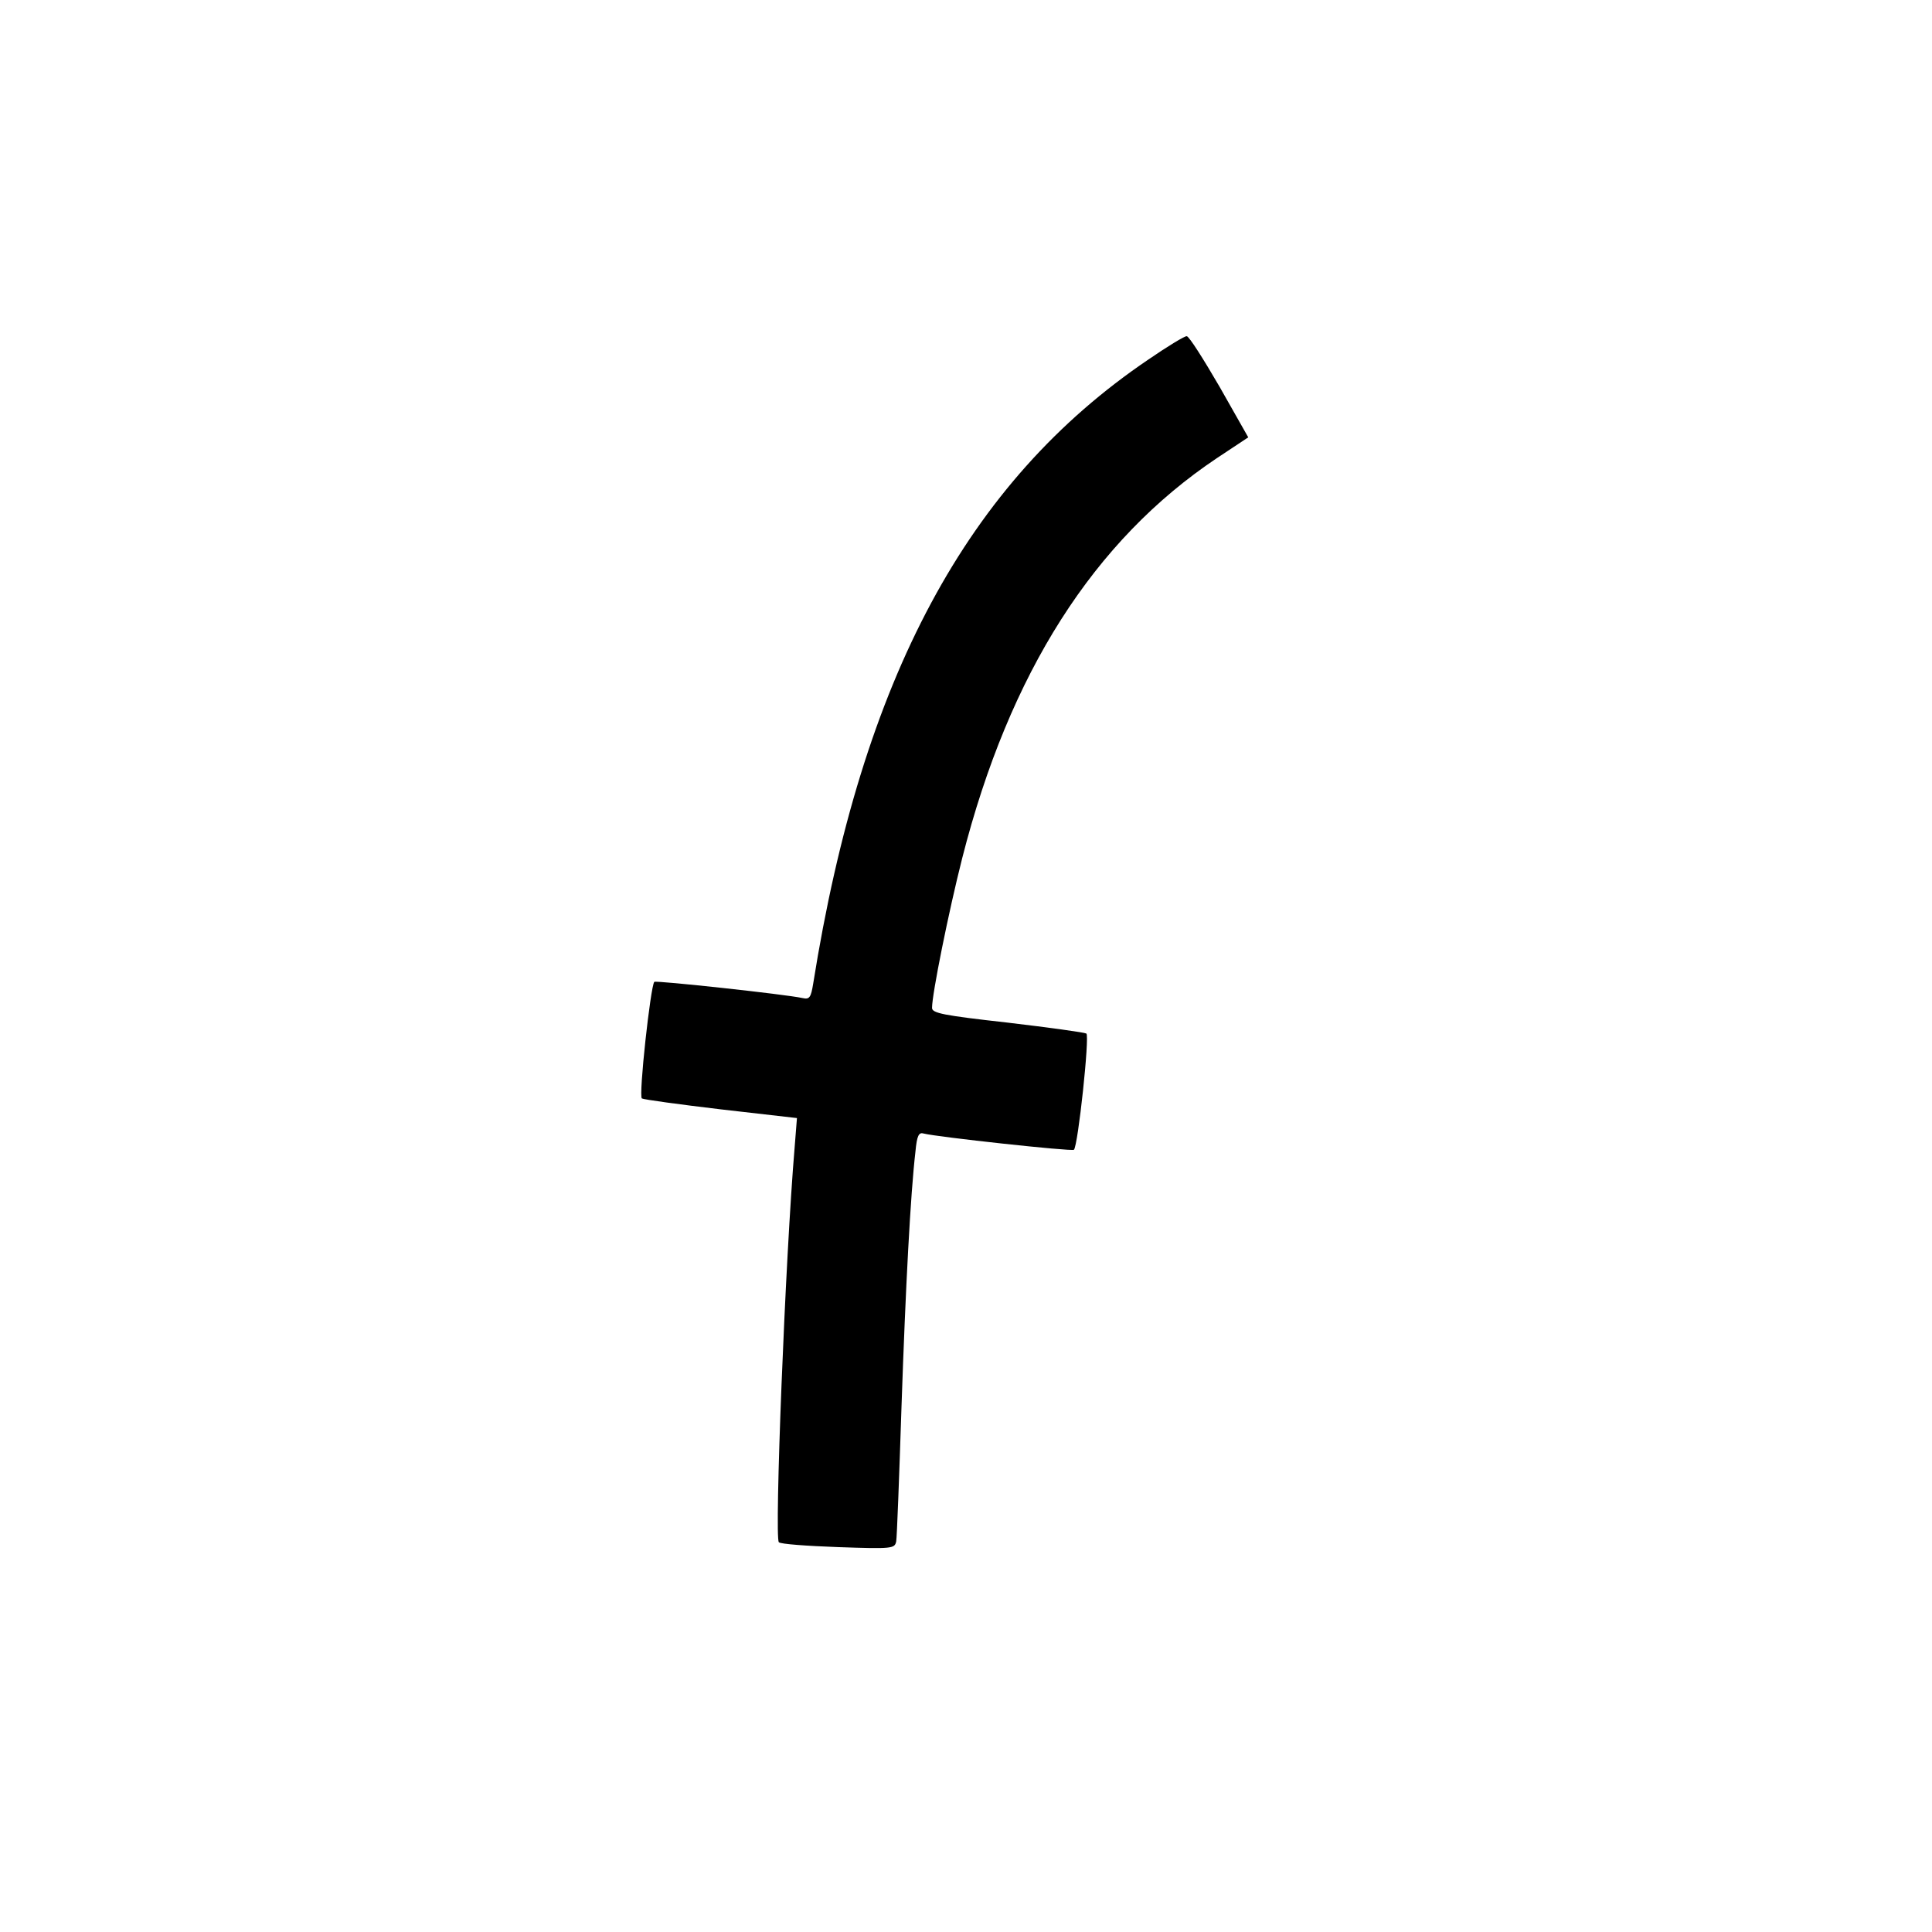
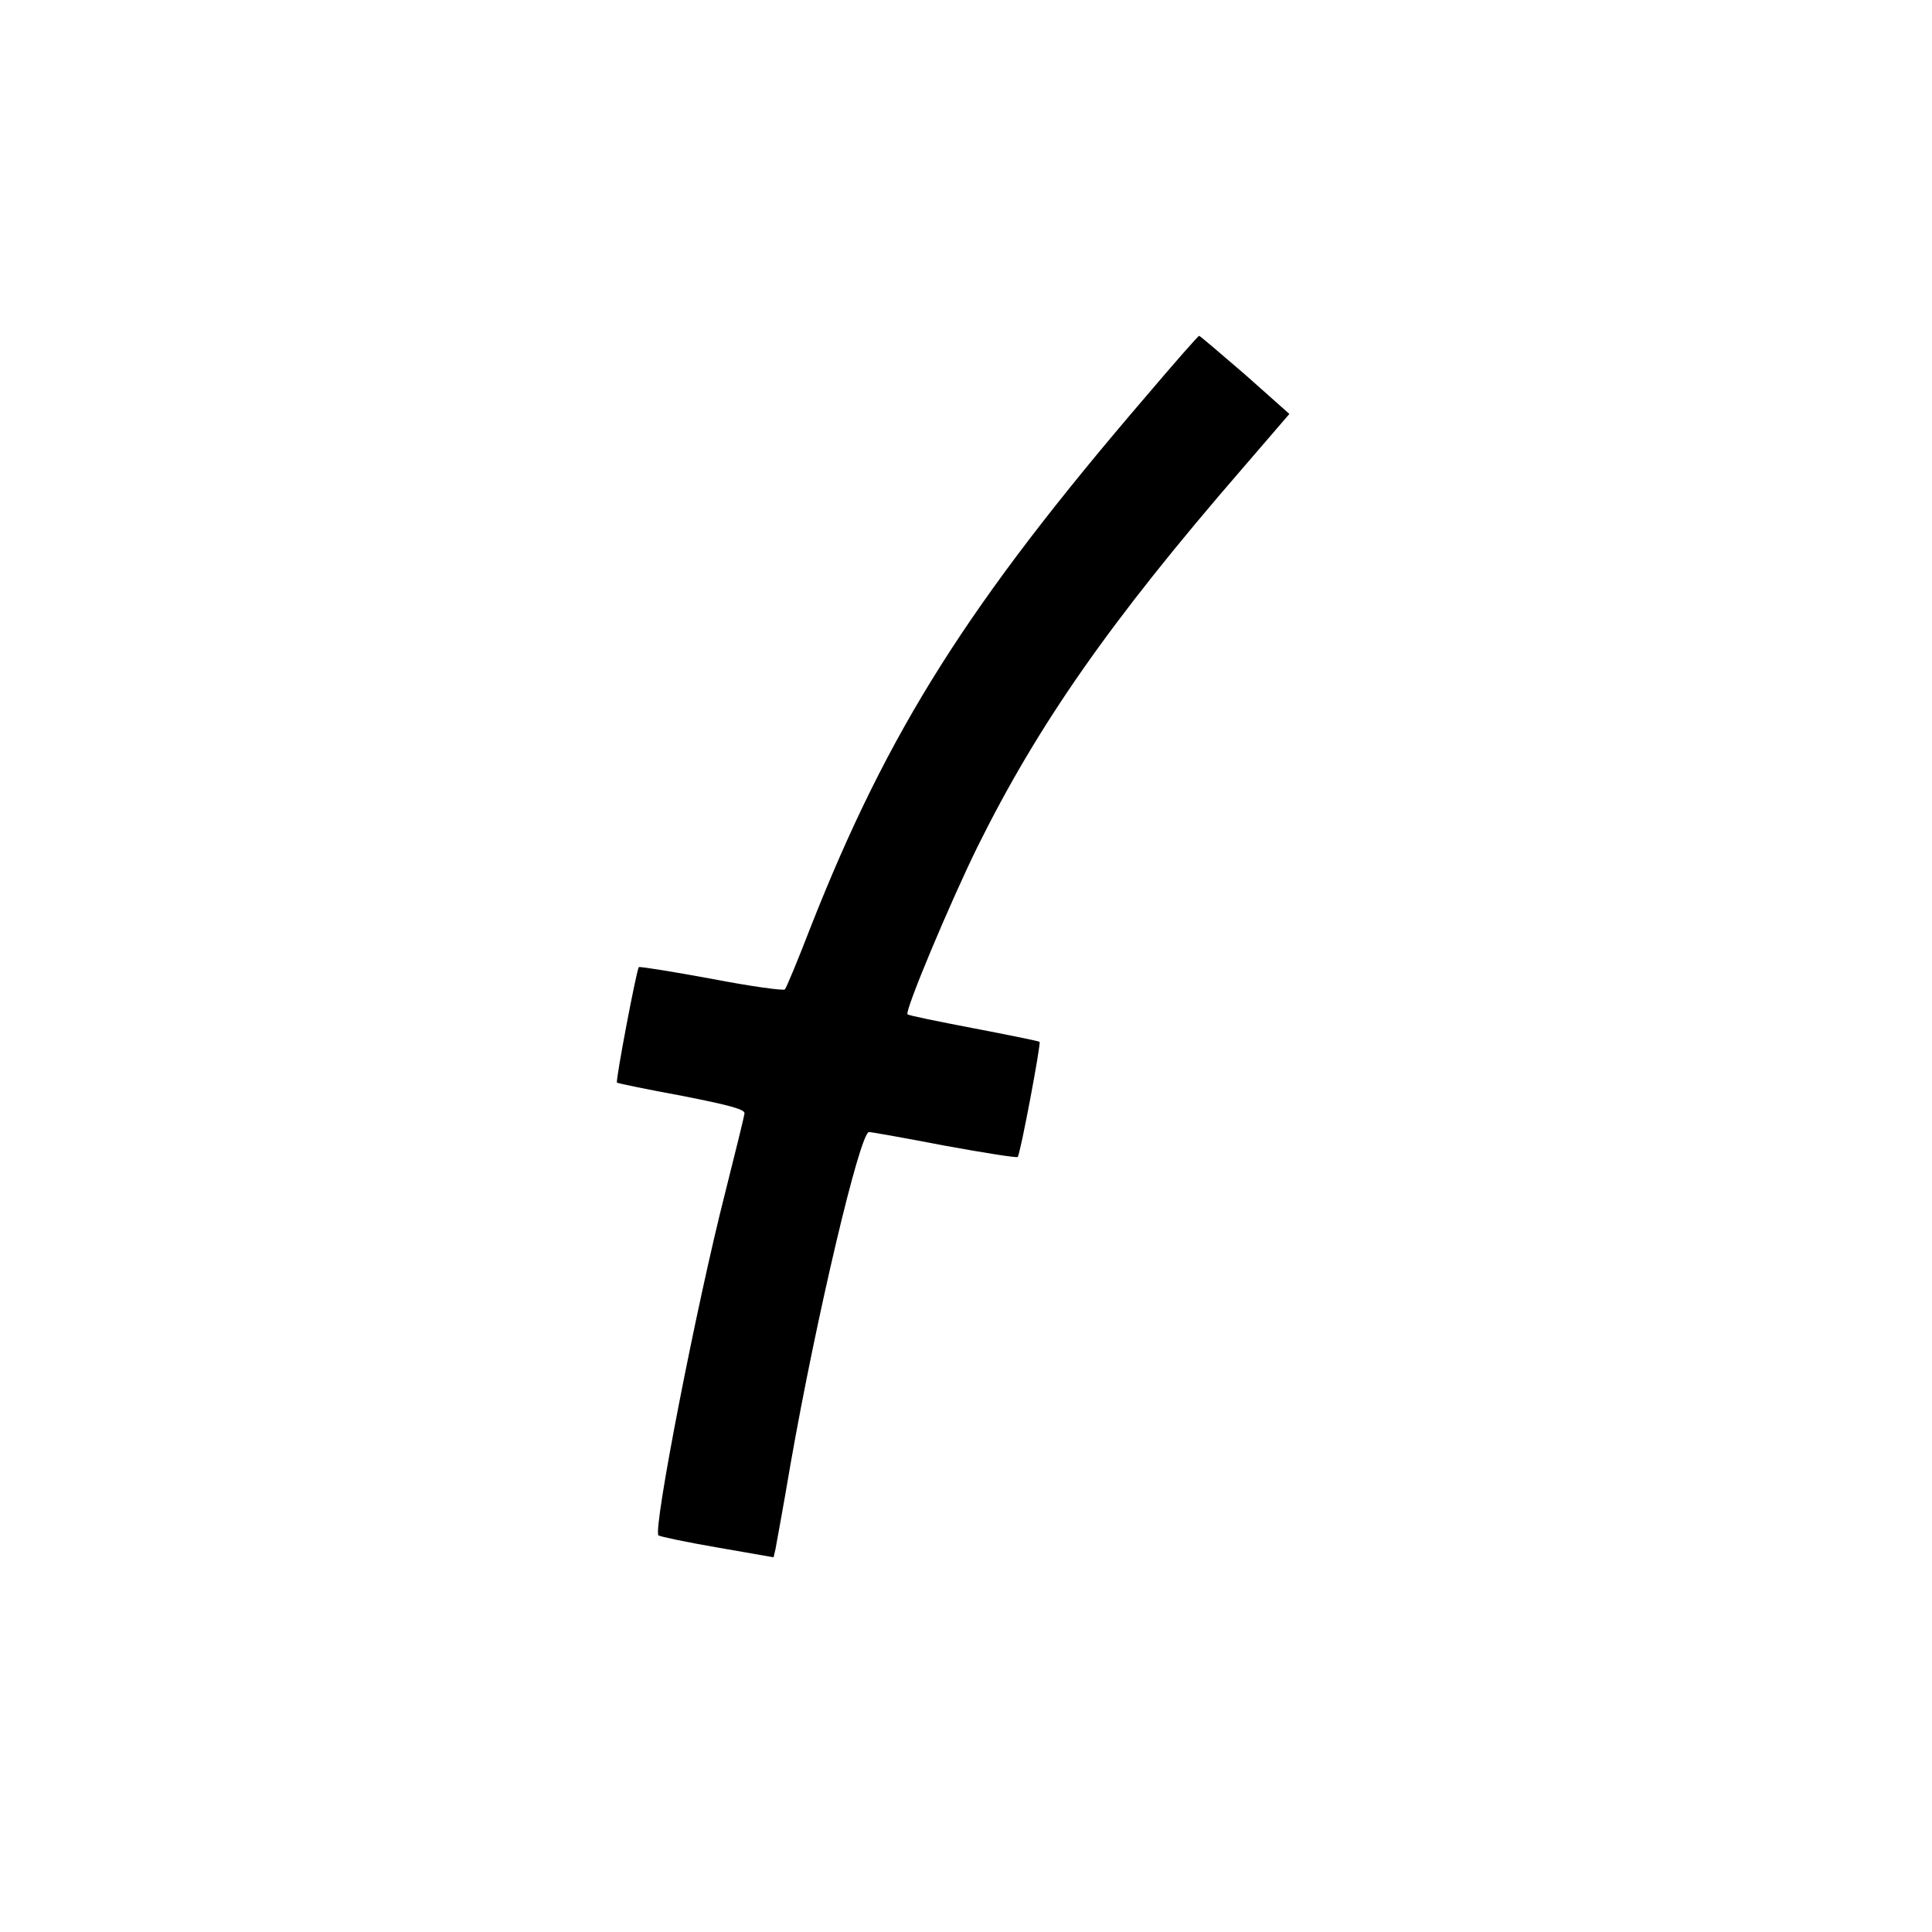
<svg xmlns="http://www.w3.org/2000/svg" version="1.0" width="384pt" height="384pt" viewBox="0 0 384 384" preserveAspectRatio="xMidYMid meet">
  <g transform="translate(0,384)scale(.075,.075)">
-     <path id="path1" d="M 3043 -4167 c -480 325 -759 845 -888 1654 -6 37 -10 42 -28 38 -45 -10 -388 -47 -393 -43 -10 11 -42 303 -33 309 5 3 100 16 210 29 l 201 23 -6 76 c -25 296 -54 1036 -42 1048 4 5 75 10 157 13 144 5 150 4 154 -15 2 -11 8 -171 14 -355 11 -323 24 -566 37 -678 4 -43 9 -52 22 -48 34 9 393 48 398 43 11 -11 42 -302 33 -308 -5 -3 -99 -16 -209 -29 -170 -19 -200 -25 -200 -39 0 -37 44 -255 80 -397 125 -491 349 -842 675 -1060 l 83 -55 -76 -134 c -43 -74 -81 -134 -87 -134 -5 -1 -51 27 -102 62 z " />
+     <path id="path1" d="M 3039 -4072 c -473 551 -685 887 -890 1407 -34 88 -65 163 -69 167 -3 4 -90 -8 -194 -28 -103 -19 -190 -33 -193 -31 -6 6 -62 301 -58 306 2 2 80 18 172 35 127 25 168 36 166 47 -1 8 -24 102 -51 209 -75 293 -192 893 -177 909 4 3 74 18 156 32 l 149 26 5 -21 c 2 -12 21 -113 40 -226 68 -388 184 -880 208 -880 6 0 96 16 200 36 104 19 192 33 194 30 7 -7 62 -300 58 -305 -2 -2 -81 -18 -175 -36 -94 -18 -173 -34 -175 -37 -8 -8 111 -292 185 -443 161 -325 352 -599 703 -1004 l 124 -144 -117 -104 c -65 -56 -120 -103 -122 -103 -3 0 -65 71 -139 158 z " />
  </g>
</svg>
